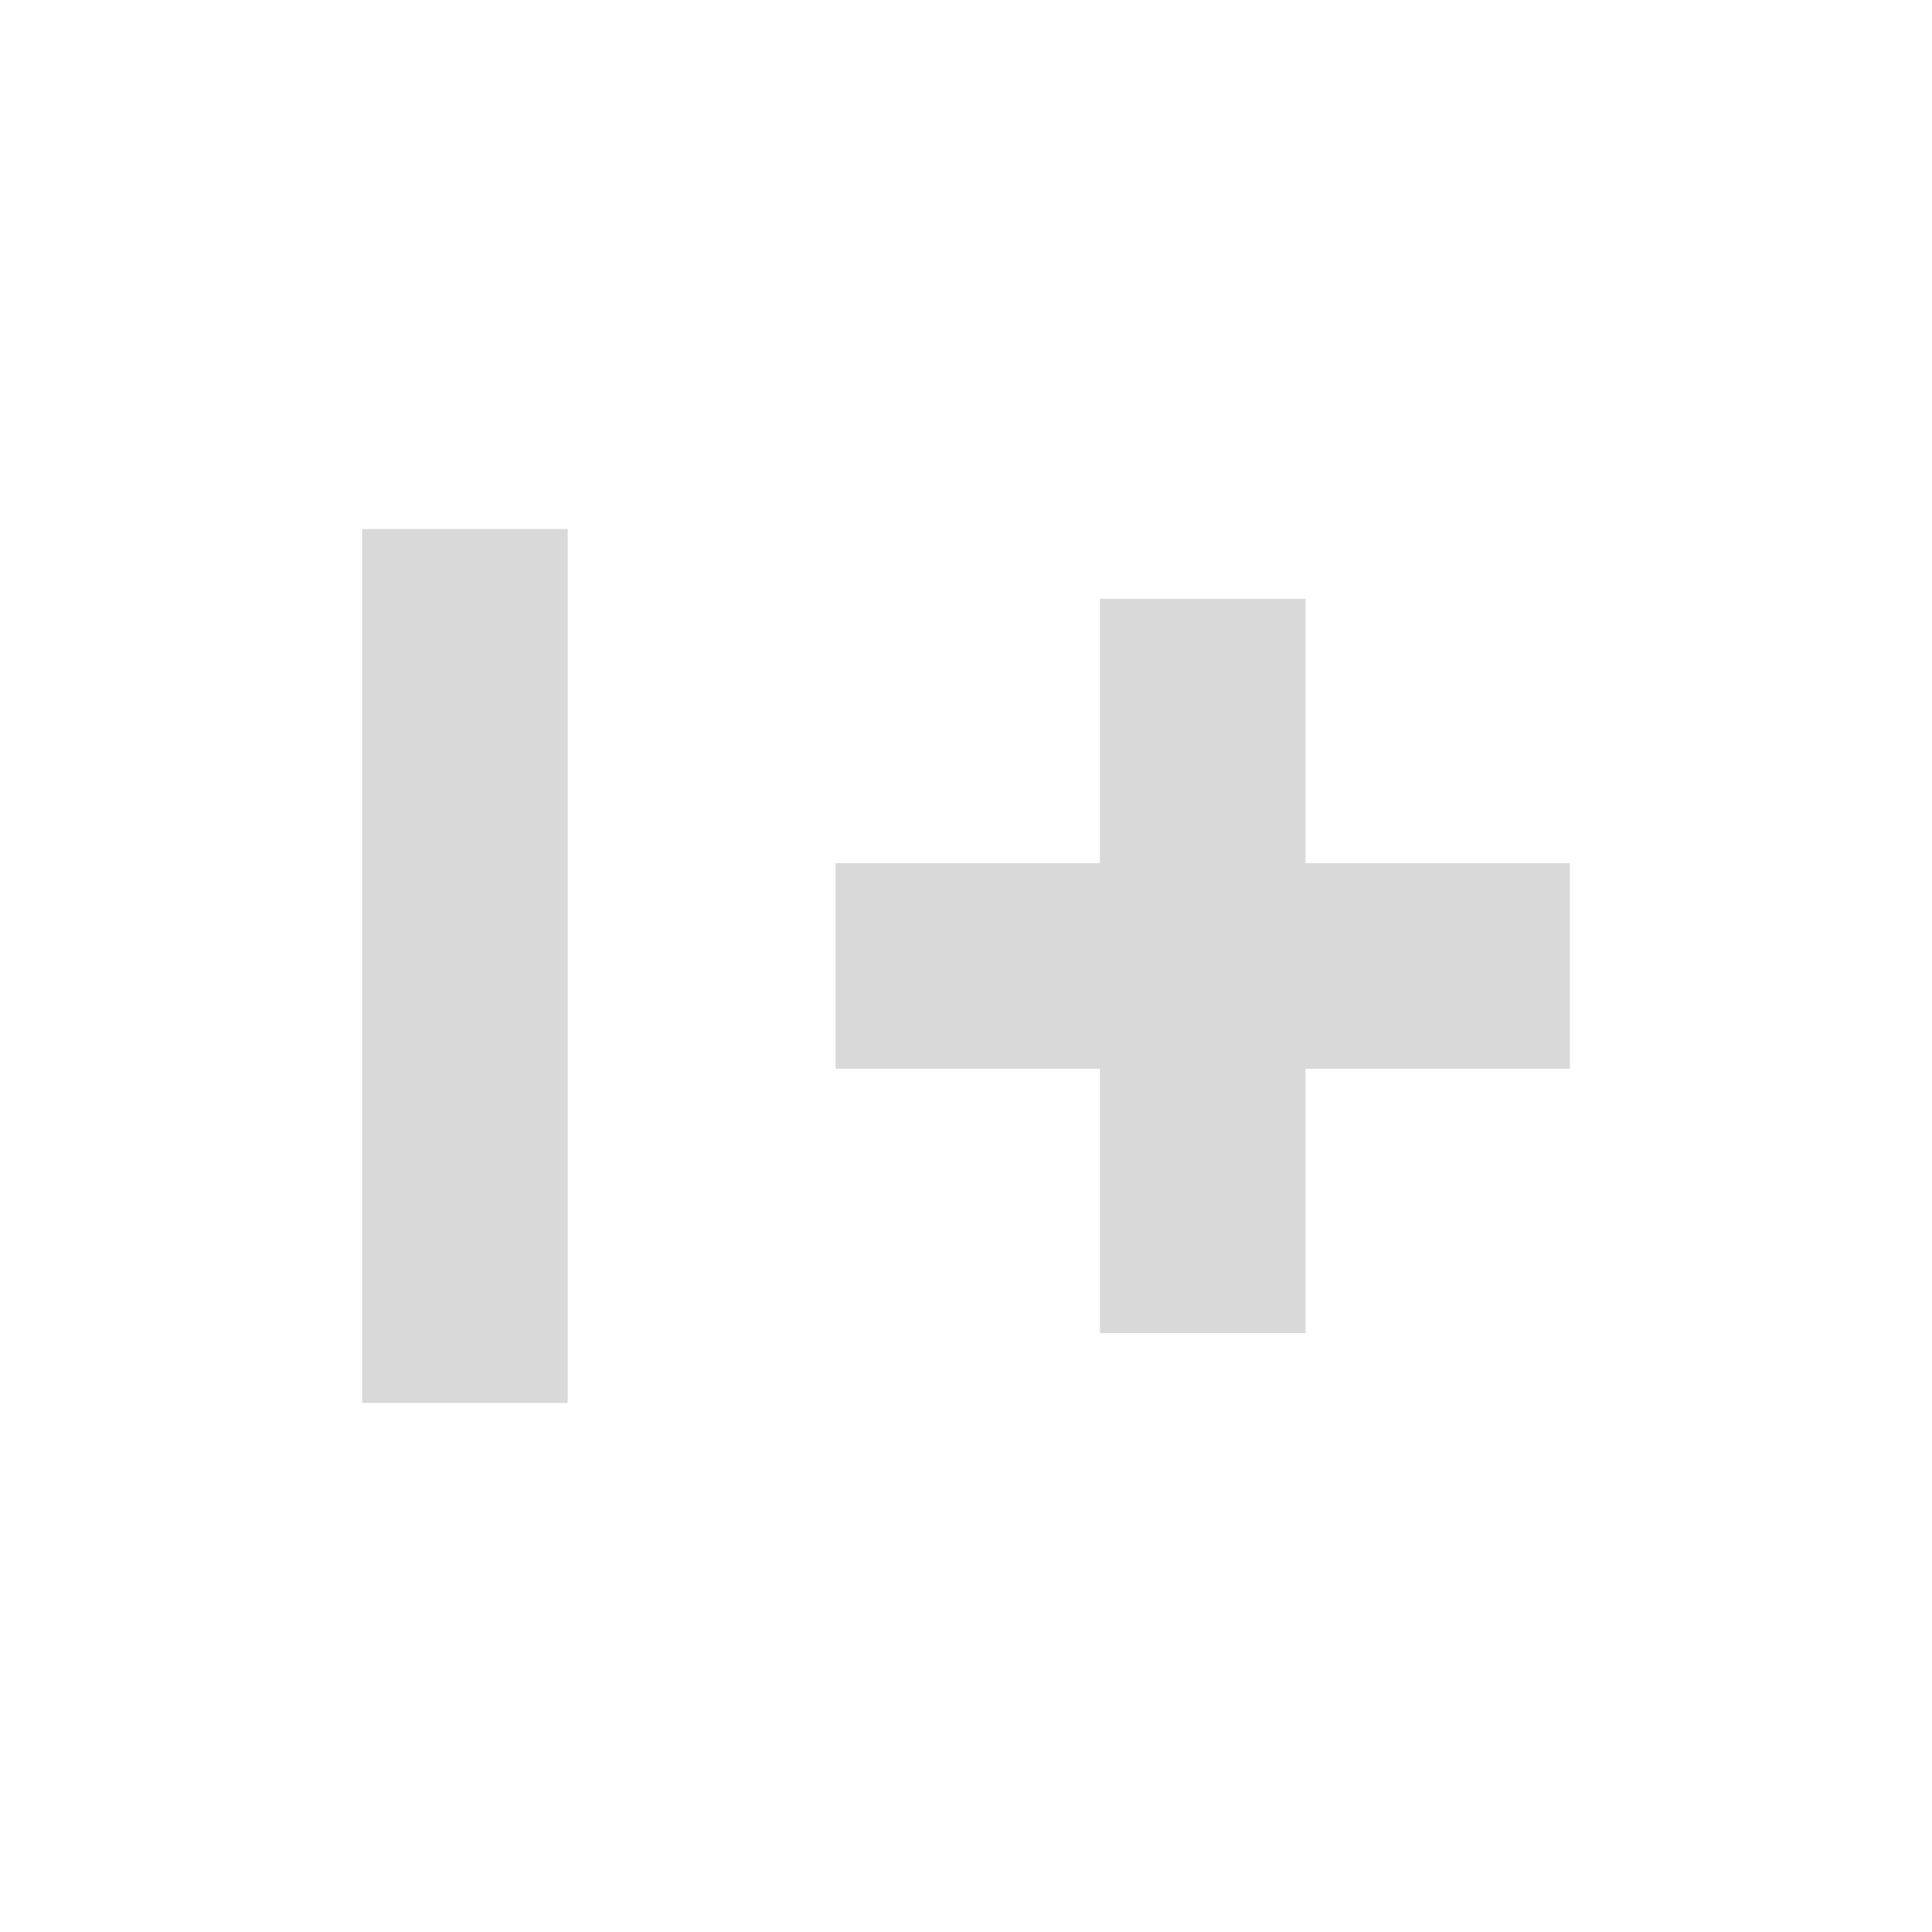
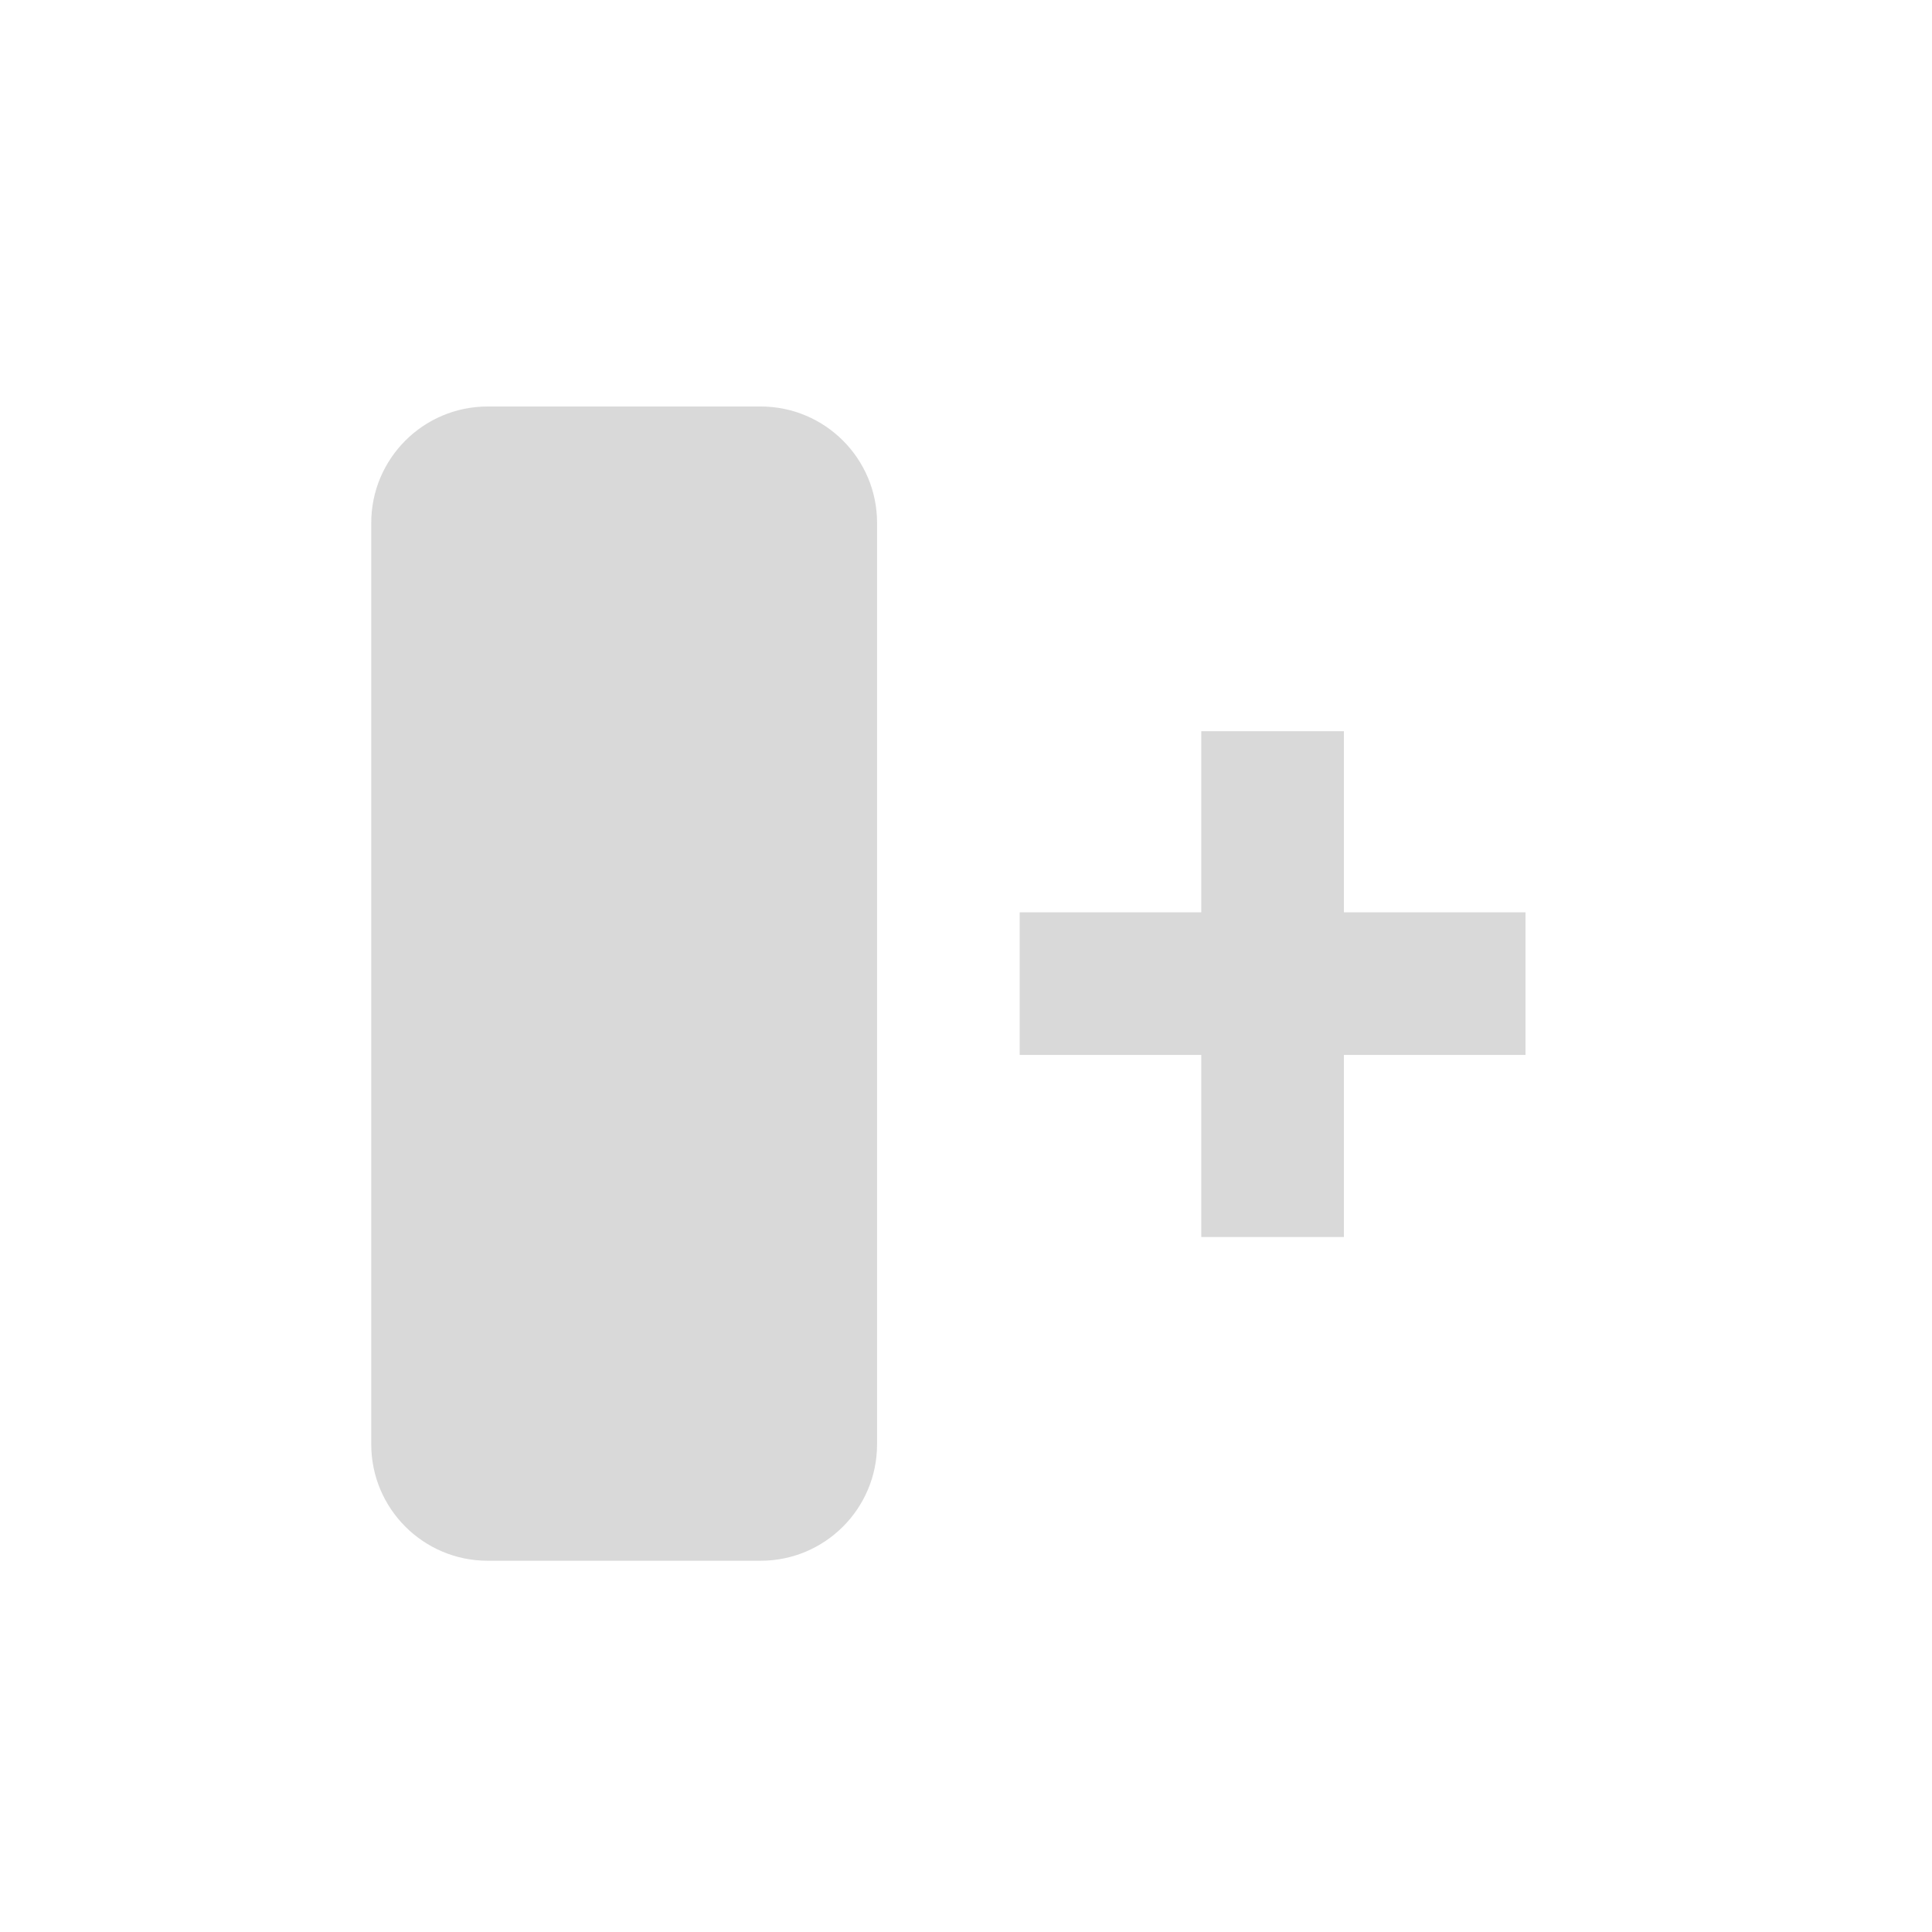
<svg xmlns="http://www.w3.org/2000/svg" width="512" height="512" viewBox="0 0 135.467 135.467" version="1.1" id="svg1">
  <defs id="defs1">
    </defs>
  <g id="layer1">
-     <rect style="font-variation-settings:'wght' 900;fill:#d9d9d9;fill-opacity:1;stroke:none;stroke-width:0.389" id="rect2-7-2-2" width="61.275" height="14.416" x="37.096" y="-39.807" transform="rotate(90)" />
-     <rect style="font-variation-settings:'wght' 900;fill:#d9d9d9;fill-opacity:1;stroke:none;stroke-width:0.356" id="rect2-7-2-2-6" width="51.485" height="14.416" x="58.59" y="60.525" />
-     <rect style="font-variation-settings:'wght' 900;fill:#d9d9d9;fill-opacity:1;stroke:none;stroke-width:0.356" id="rect2-7-2-2-6-9" width="51.485" height="14.416" x="41.991" y="-91.541" transform="rotate(90)" />
+     <path id="rect1-1" style="font-variation-settings:'wght' 700;fill:#d9d9d9;fill-opacity:1;stroke-width:7.367;stroke-linejoin:round;stroke-dasharray:11.051, 7.367;stroke-dashoffset:6.631;paint-order:markers fill stroke" d="m 34.195,28.503 64.605,0 a 8.164,8.164 45 0 1 8.164,8.164 V 55.806 a 8.164,8.164 135 0 1 -8.164,8.164 H 34.195 A 8.164,8.164 45 0 1 26.031,55.806 V 36.666 a 8.164,8.164 135 0 1 8.164,-8.164 z" transform="rotate(90,43.76453,46.23599)" />
+     <rect style="font-variation-settings:'wght' 900;fill:#d9d9d9;fill-opacity:1;stroke:none;stroke-width:0.246" id="rect2-7-2-2-6" width="35.466" height="10" x="71.498" y="63.969" />
+     <rect style="font-variation-settings:'wght' 900;fill:#d9d9d9;fill-opacity:1;stroke:none;stroke-width:0.246" id="rect2-7-2-2-6-9" width="35.466" height="10" x="51.271" y="-94.231" transform="rotate(90)" />
  </g>
</svg>
